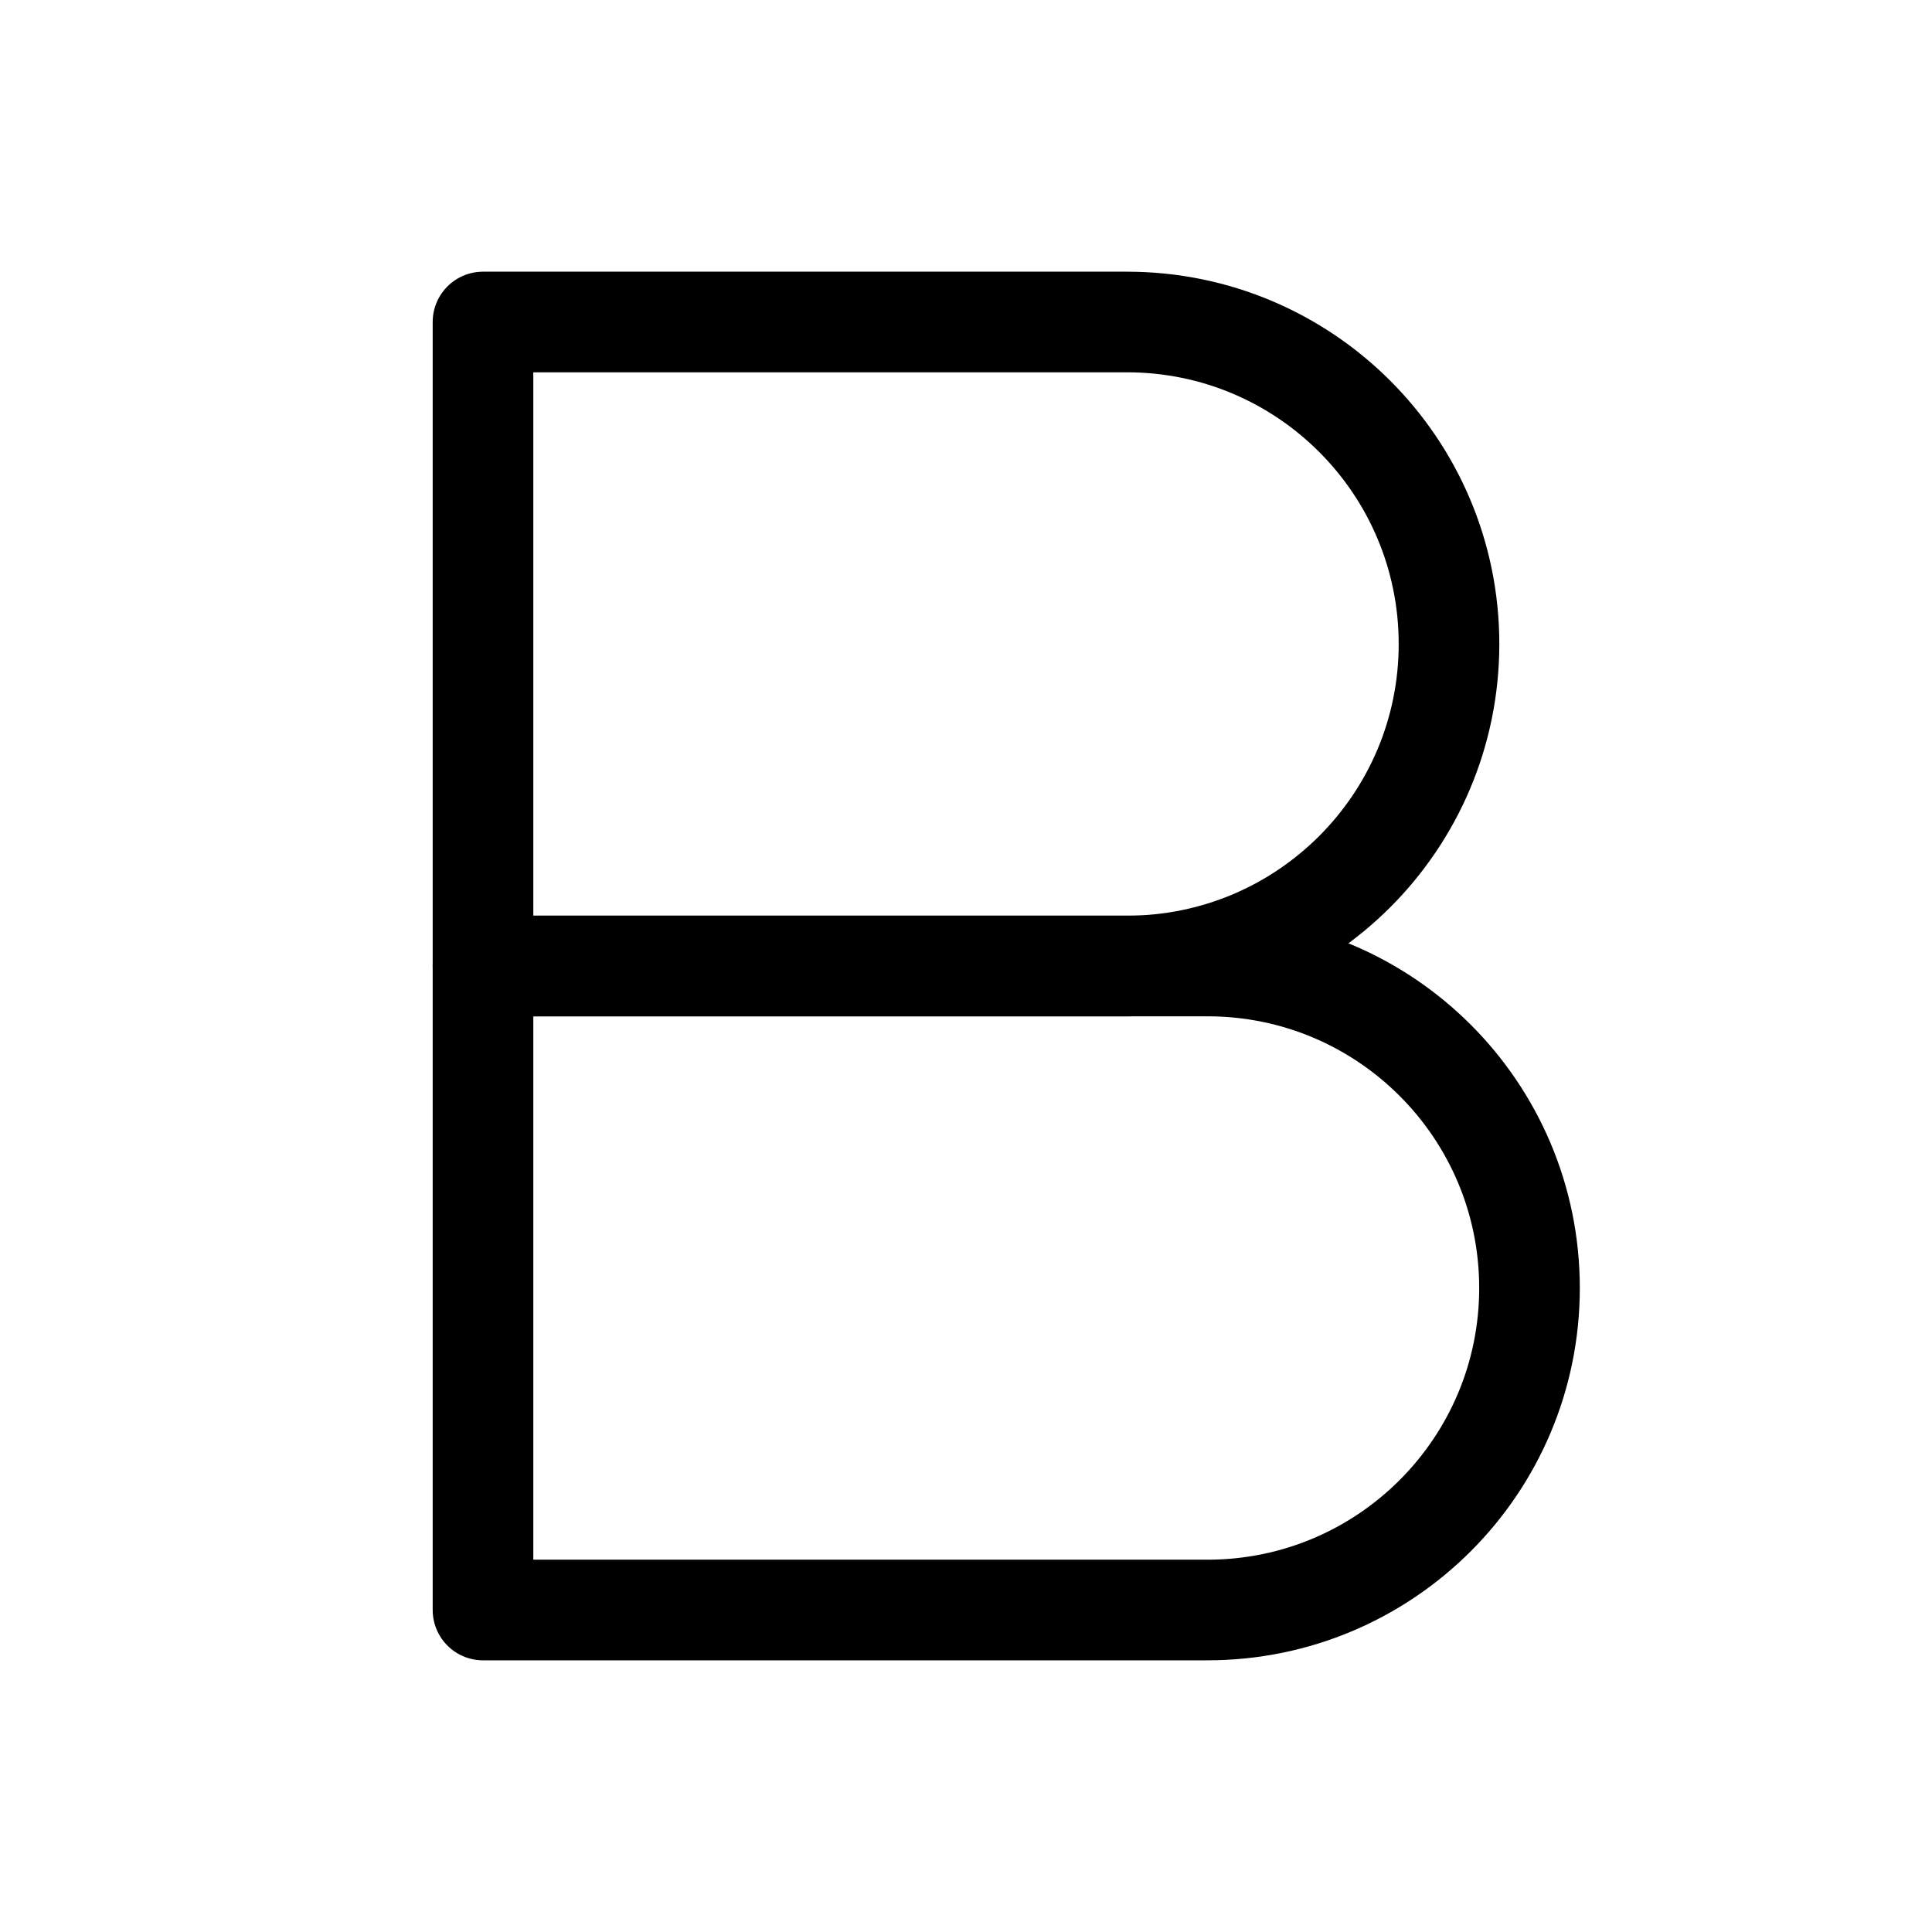
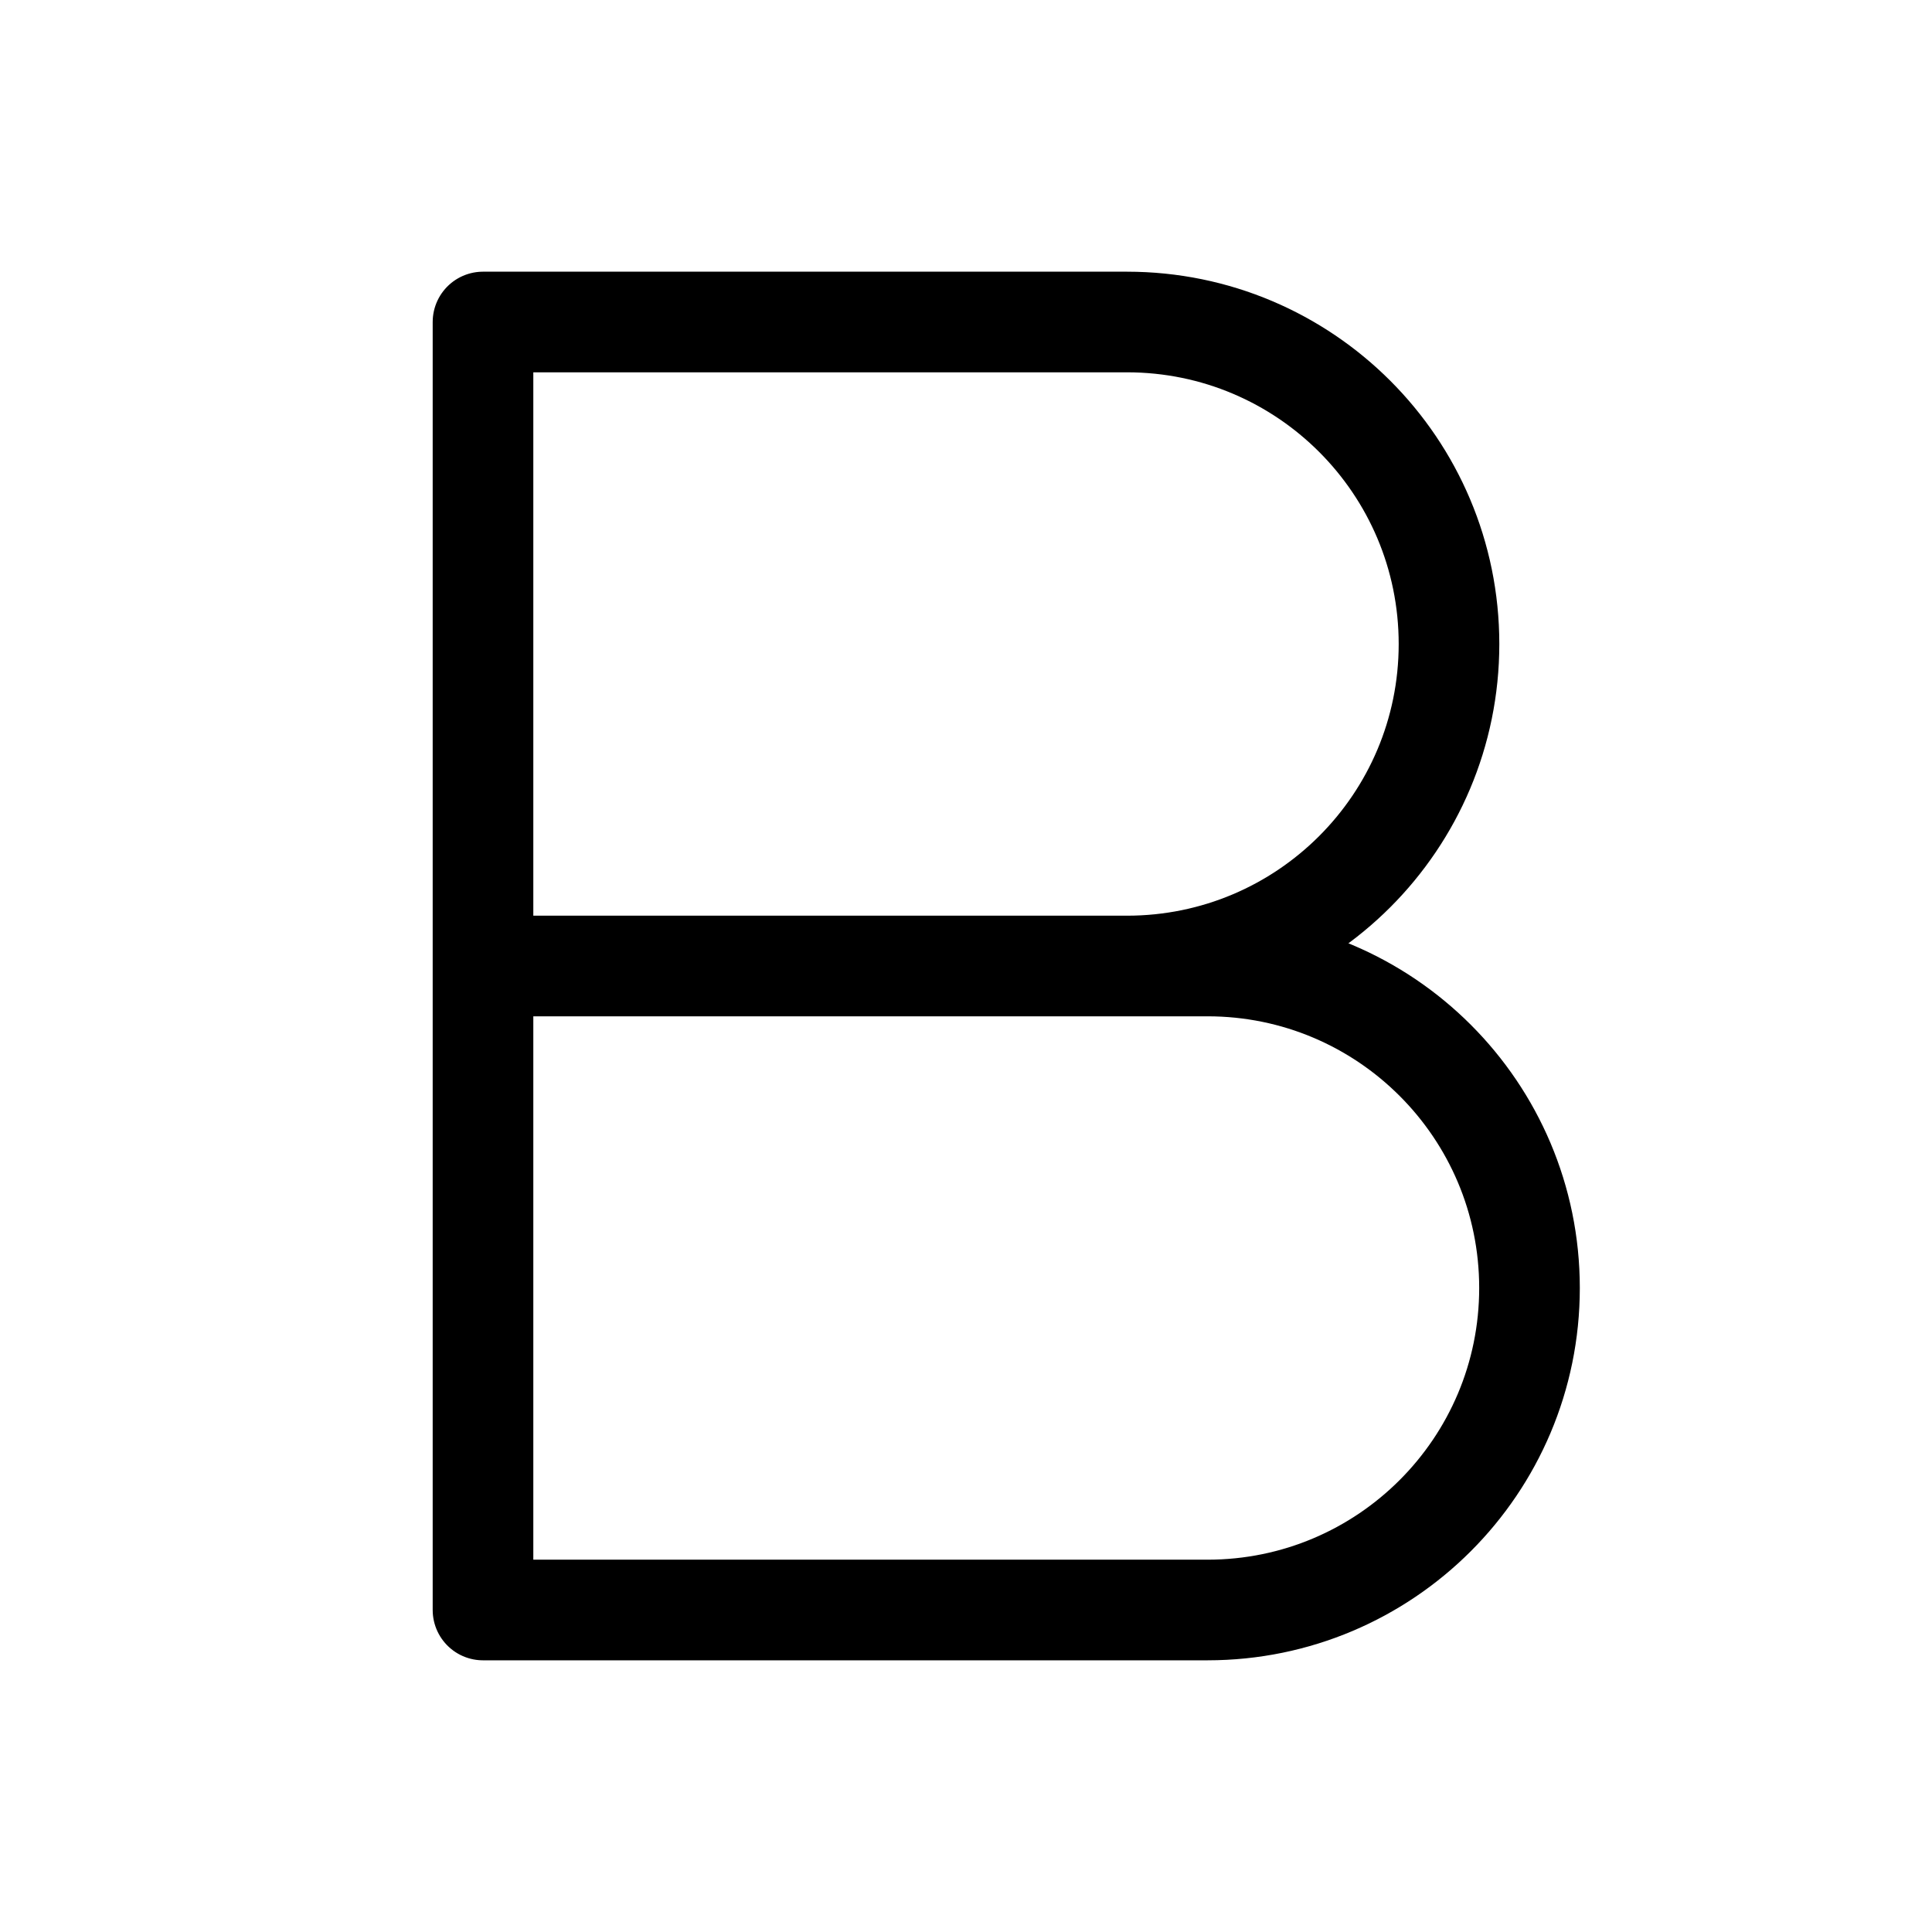
- <svg xmlns="http://www.w3.org/2000/svg" viewBox="0 0 24 24" fill="none" stroke="currentColor" stroke-width="1.25" stroke-linecap="round" stroke-linejoin="round">
-   <path d="M6 4h8a4 4 0 0 1 4 4 4 4 0 0 1-4 4H6z" />
-   <path d="M6 12h9a4 4 0 0 1 4 4 4 4 0 0 1-4 4H6z" />
+ <svg fill="none" stroke="currentColor" stroke-linecap="round" stroke-linejoin="round" stroke-width="1.25" viewBox="0 0 24 24">
+   <path d="M6 4h8a4 4 0 0 1 4 4 4 4 0 0 1-4 4H6zm0 8h9a4 4 0 0 1 4 4 4 4 0 0 1-4 4H6z" />
</svg>
